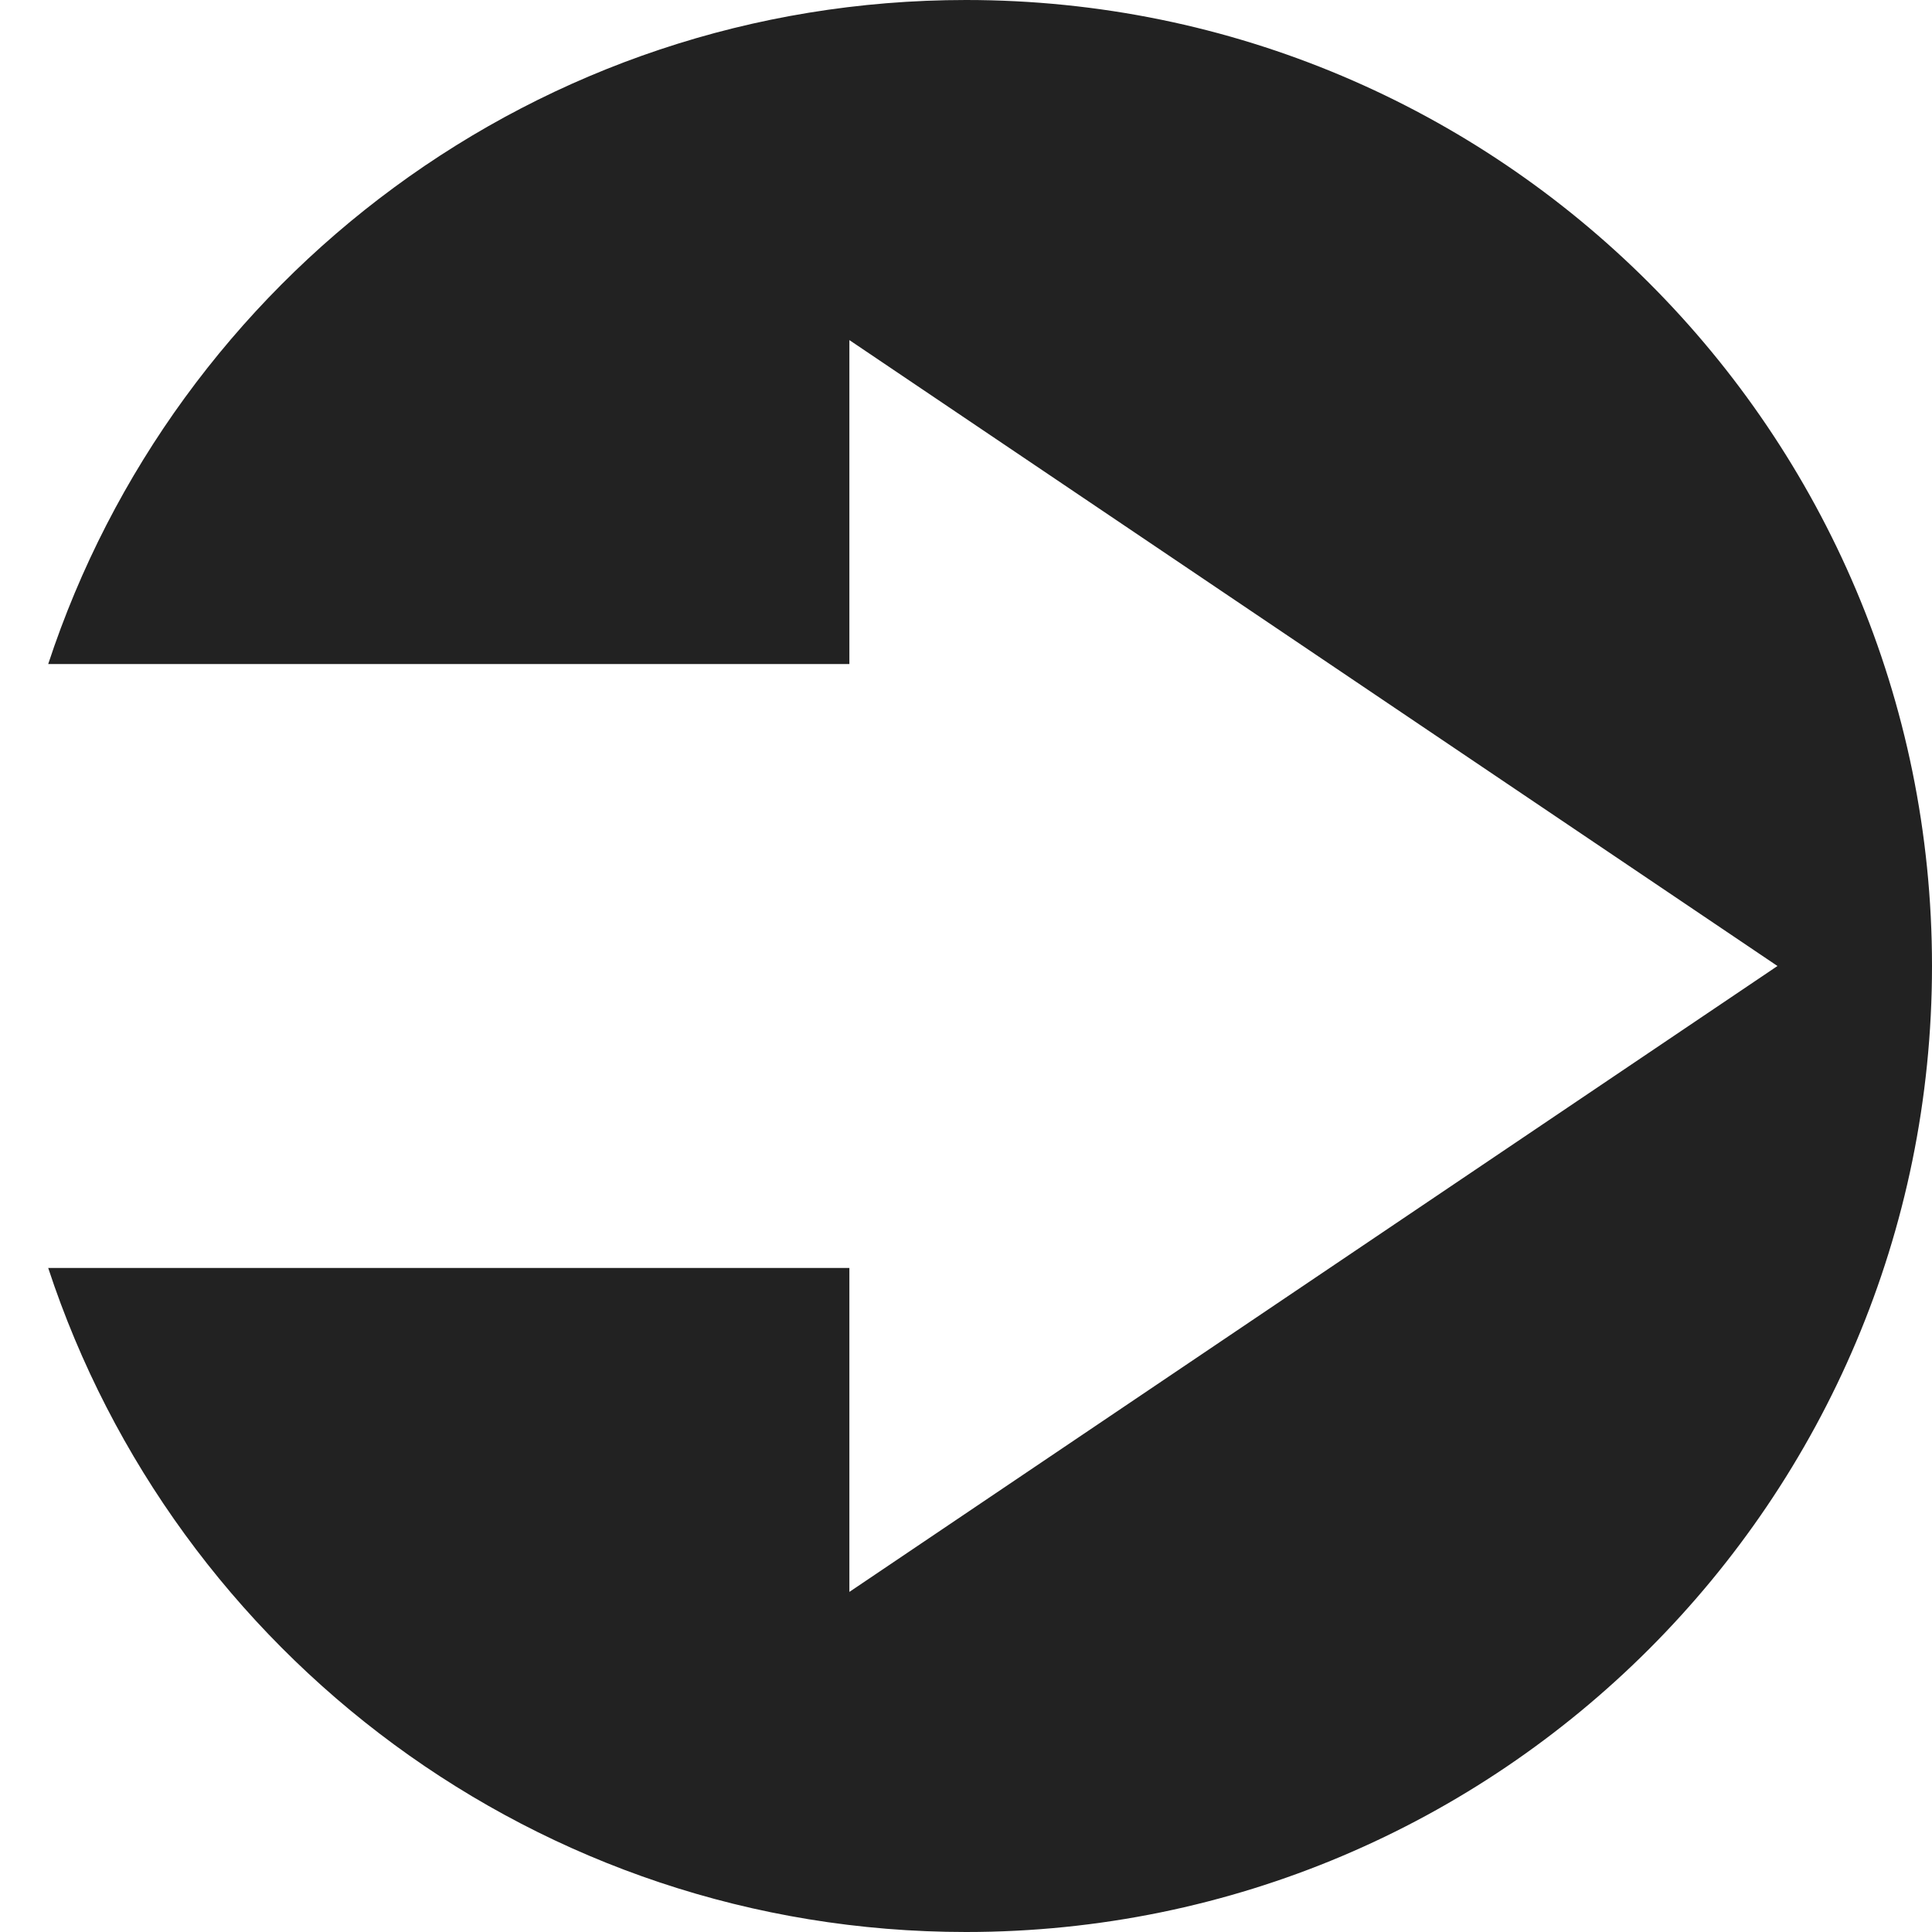
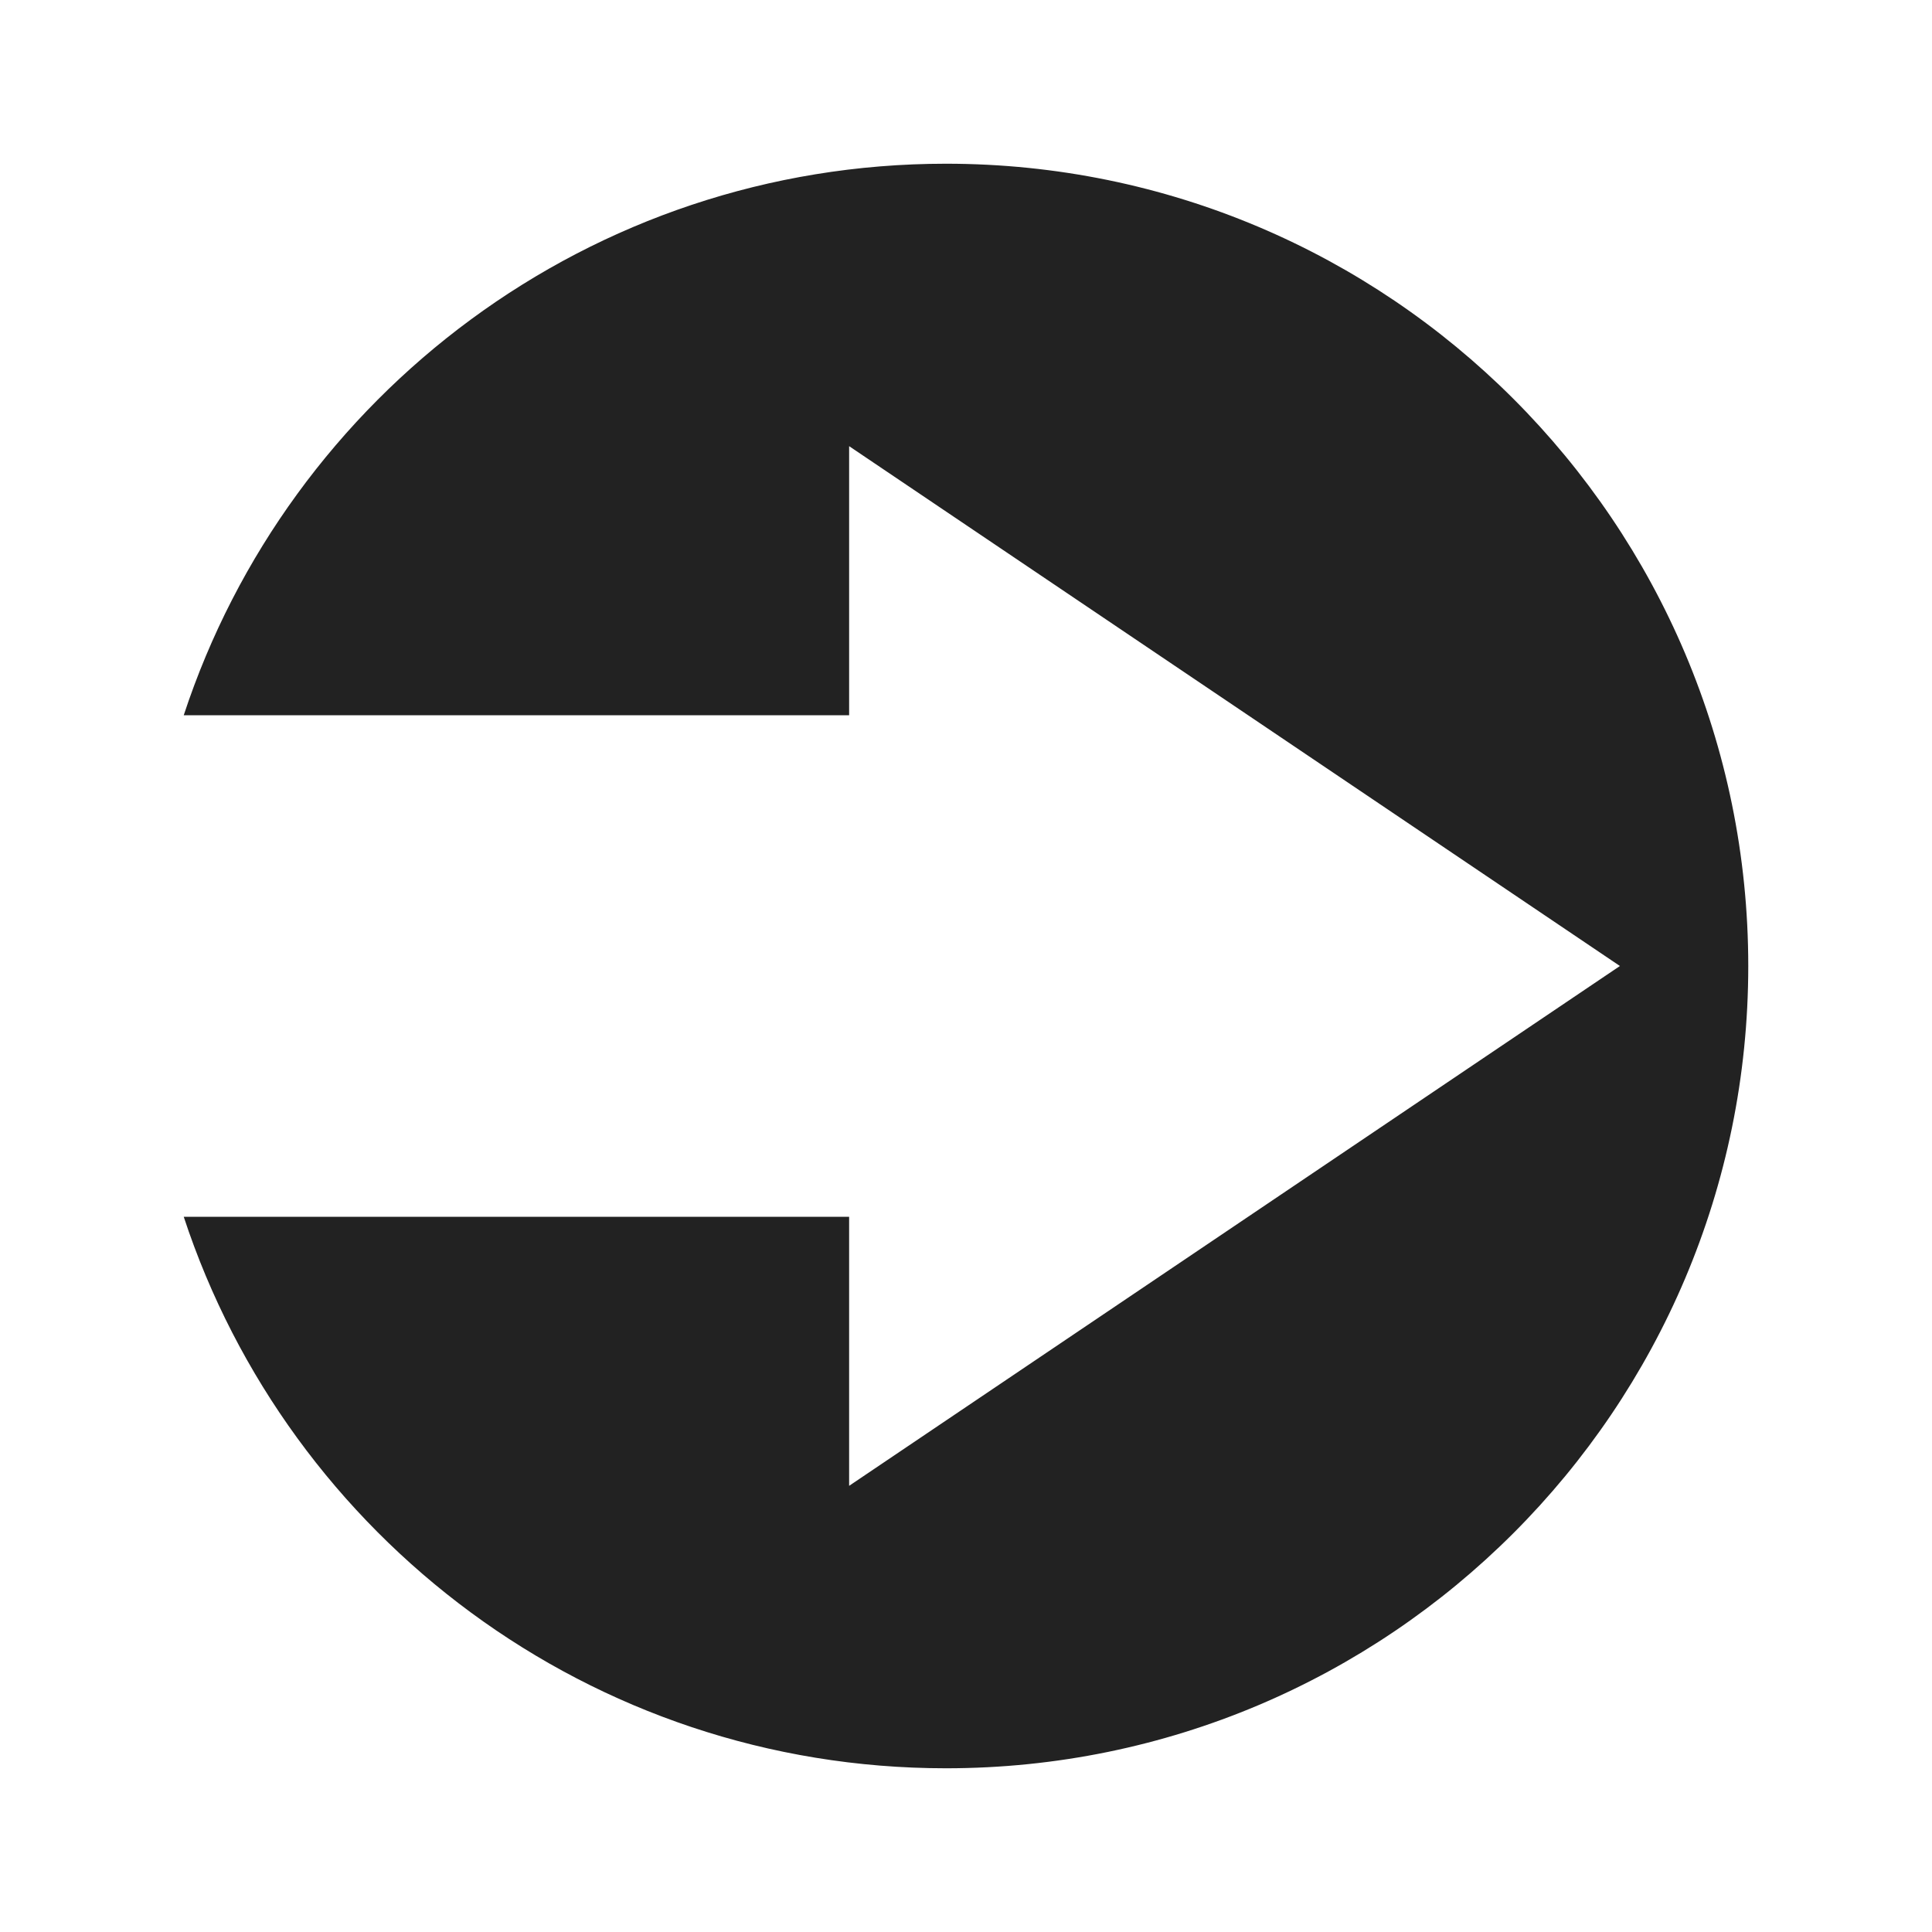
<svg xmlns="http://www.w3.org/2000/svg" version="1.1" id="Ellipse_1_1_" x="0px" y="0px" width="500px" height="500px" viewBox="0 0 500 500" enable-background="new 0 0 500 500" xml:space="preserve">
-   <g id="Ellipse_1">
-     <g>
-       <path fill-rule="evenodd" clip-rule="evenodd" fill="#222222" d="M250,0C139.221,0,45.287,72.06,12.474,171.856h207.345V88.015    l240.188,161.986L219.818,411.985v-83.84H12.474C45.289,427.941,139.222,500,250,500c138.071,0,250-111.929,250-250    S388.071,0,250,0z" />
+   <defs id="defs10" />
+   <g id="Ellipse_1" transform="matrix(0.8305175,0,0,0.8305175,37.19068,42.37062)">
+     <g id="g4">
+       <path clip-rule="evenodd" d="M 250,0 C 139.221,0 45.287,72.06 12.474,171.856 H 219.819 V 88.015 L 460.007,250.001 219.818,411.985 v -83.84 H 12.474 C 45.289,427.941 139.222,500 250,500 388.071,500 500,388.071 500,250 500,111.929 388.071,0 250,0 z" id="path6" style="fill:#222222;fill-rule:evenodd" />
    </g>
  </g>
</svg>
